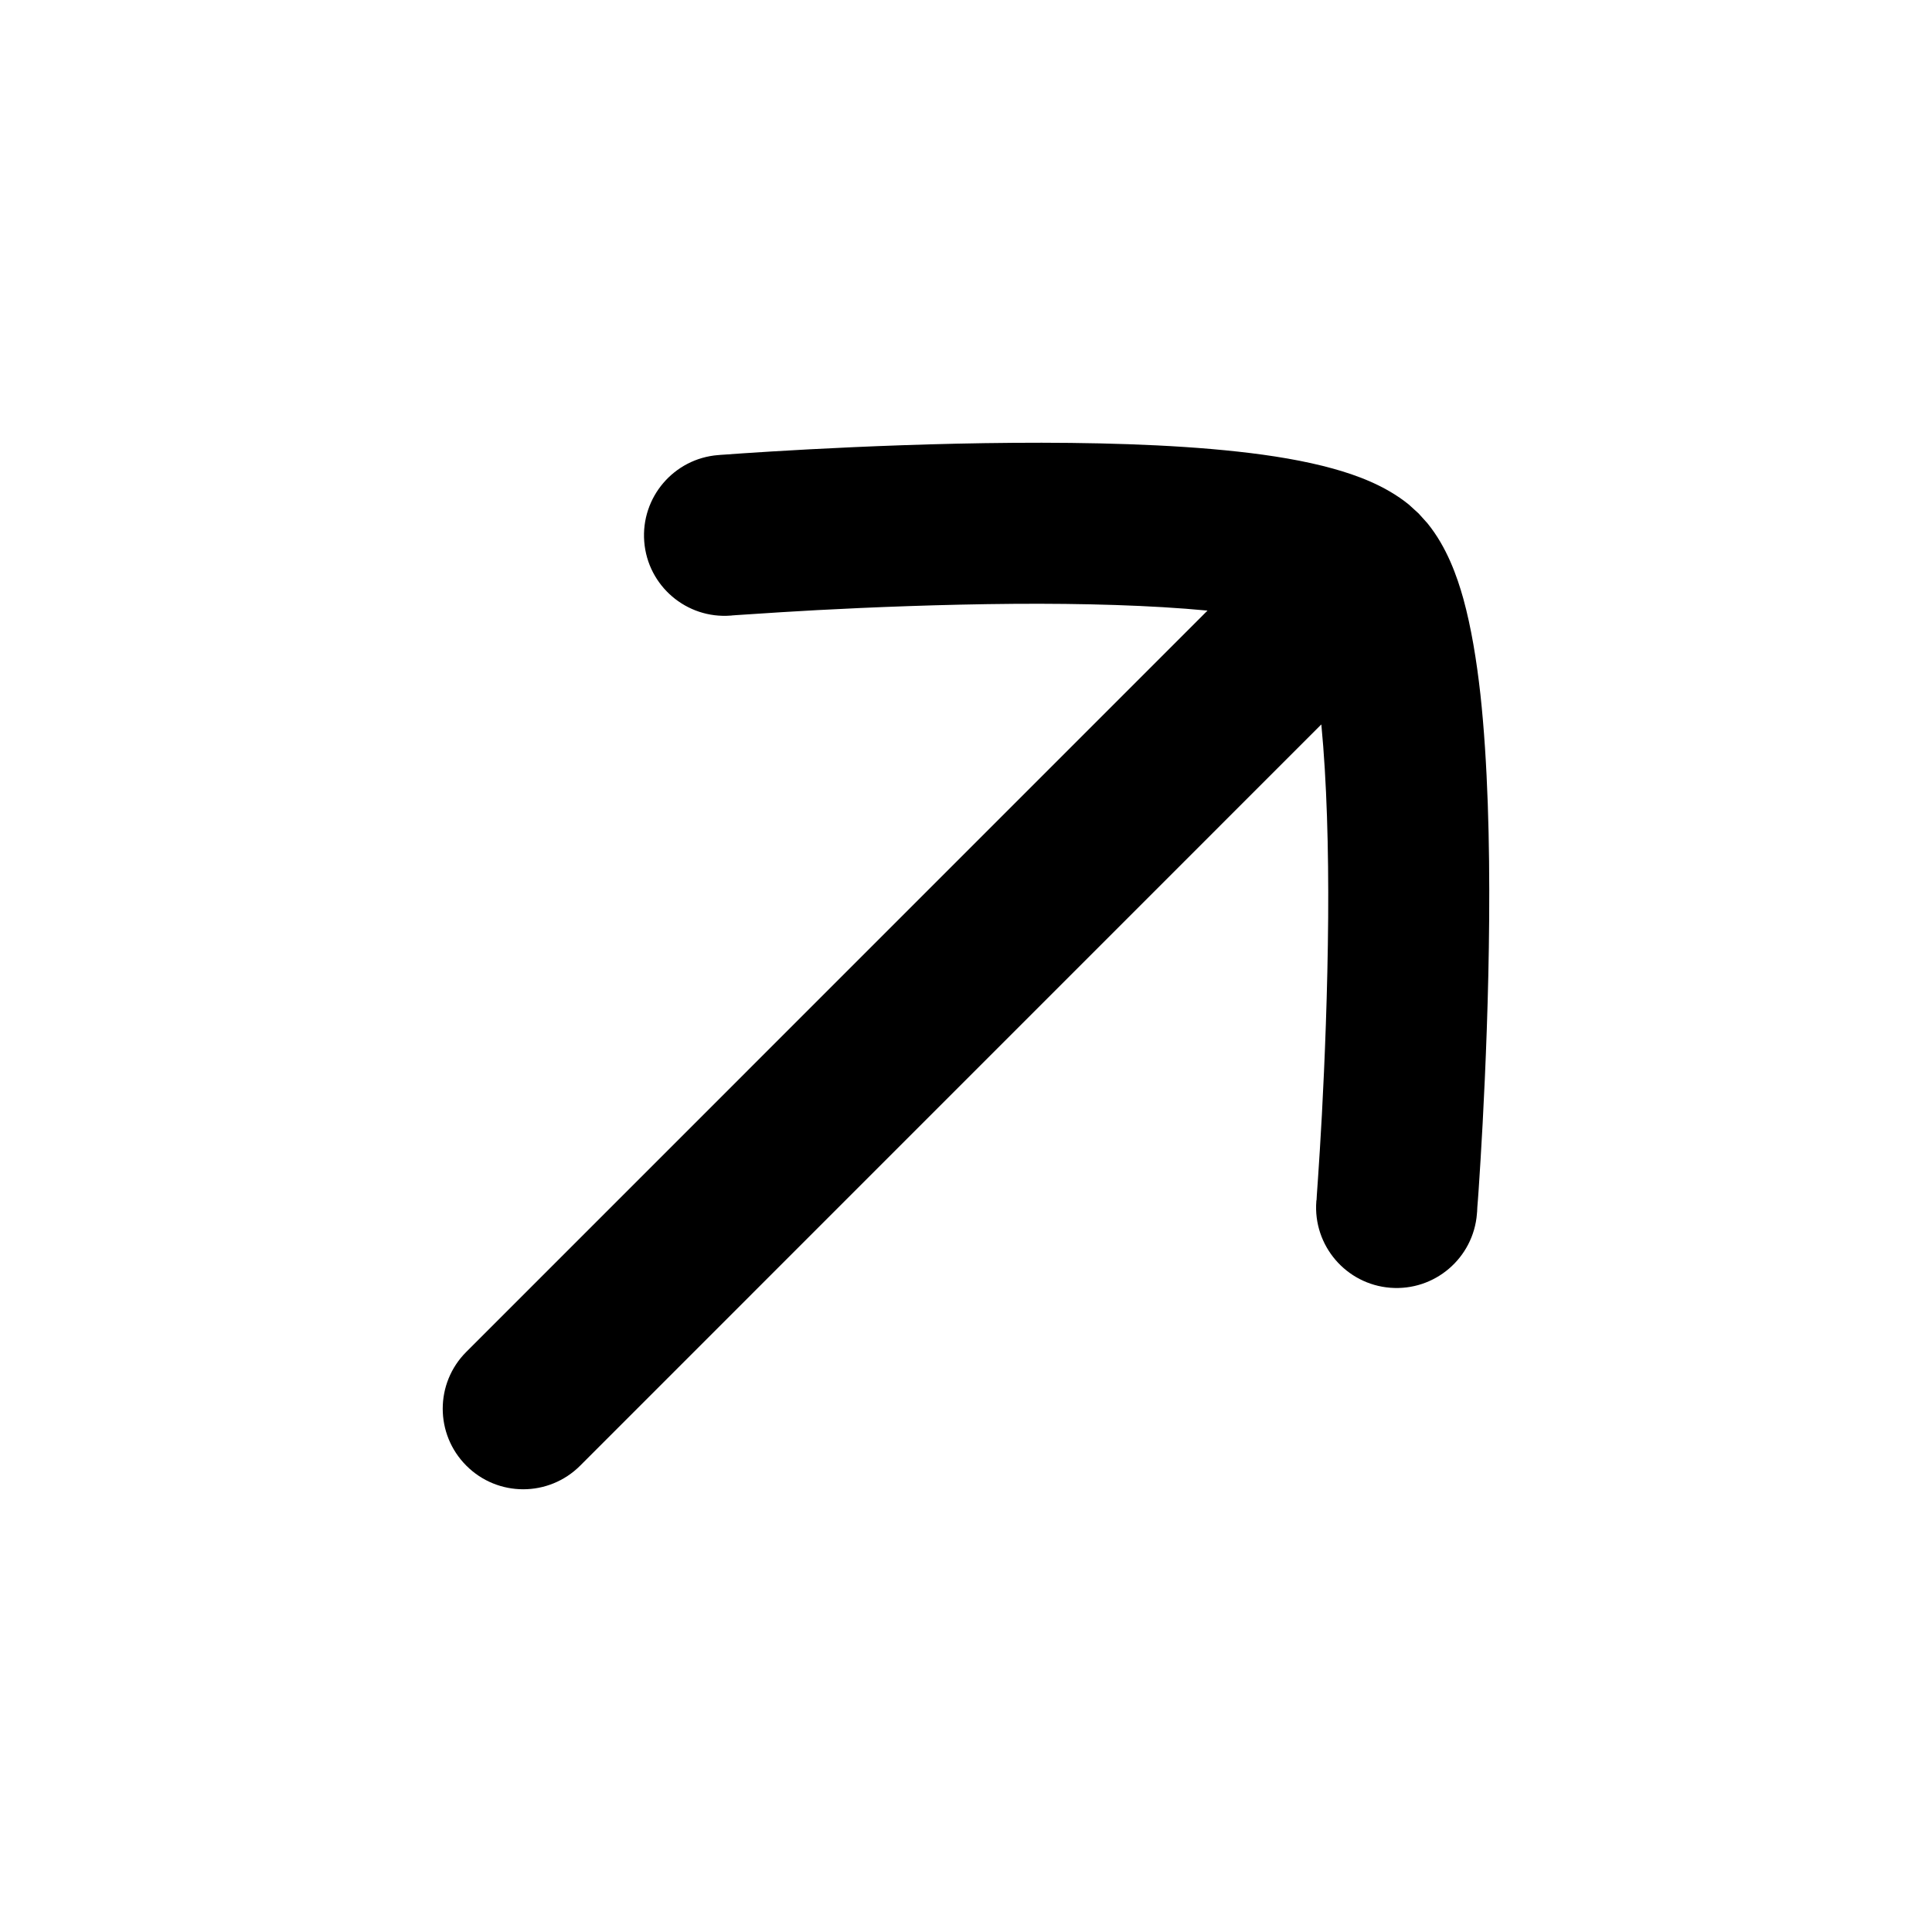
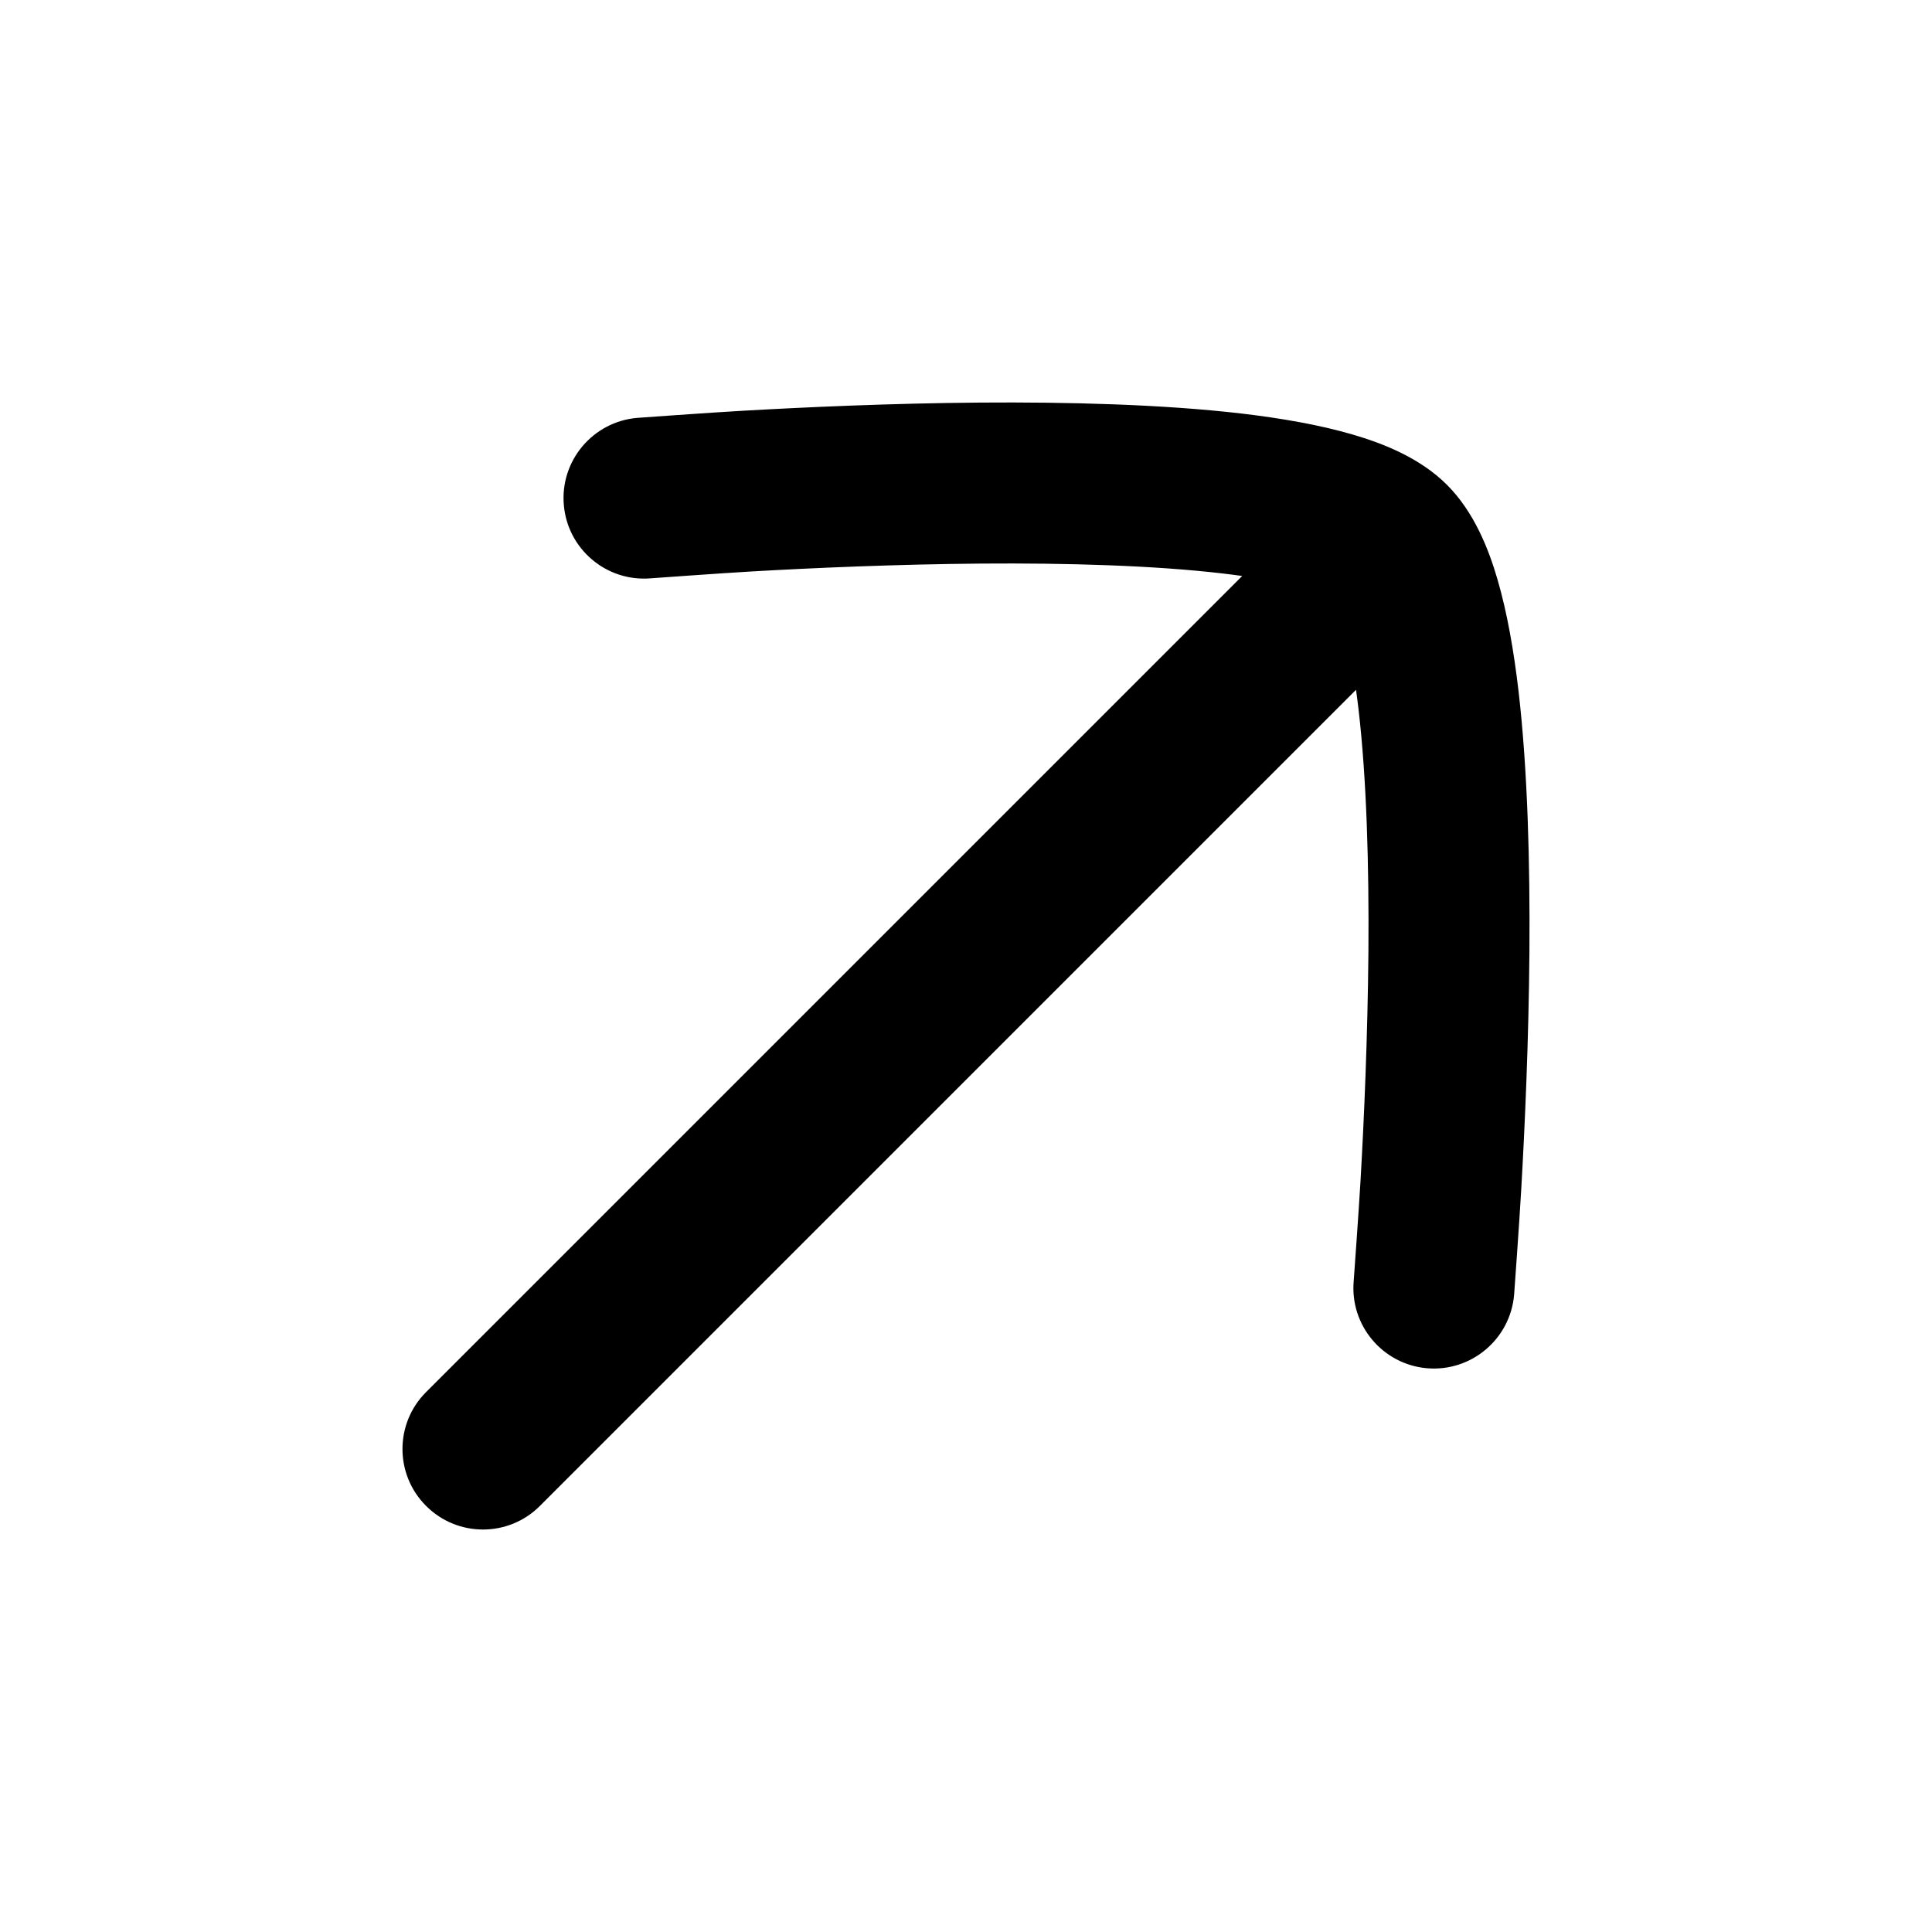
<svg xmlns="http://www.w3.org/2000/svg" width="24" height="24" viewBox="0 0 24 24" fill="none">
-   <path d="M12.584 5.501C13.527 5.494 14.531 5.517 15.376 5.61C15.797 5.656 16.207 5.723 16.562 5.822C16.842 5.9 17.204 6.027 17.5 6.267L17.622 6.378L17.732 6.5C17.973 6.796 18.1 7.158 18.178 7.437C18.276 7.793 18.343 8.203 18.39 8.624C18.482 9.469 18.506 10.473 18.499 11.416C18.492 12.365 18.454 13.279 18.418 13.954C18.4 14.292 18.382 14.572 18.369 14.768C18.363 14.865 18.356 14.942 18.352 14.995C18.351 15.021 18.35 15.042 18.349 15.056C18.348 15.062 18.347 15.068 18.347 15.071V15.078C18.303 15.629 17.822 16.04 17.271 15.997C16.721 15.954 16.309 15.472 16.352 14.922V14.918C16.353 14.915 16.354 14.91 16.355 14.904C16.355 14.892 16.357 14.873 16.358 14.848C16.362 14.799 16.367 14.726 16.373 14.633C16.386 14.445 16.403 14.175 16.421 13.848C16.456 13.191 16.492 12.309 16.499 11.401C16.505 10.551 16.482 9.702 16.414 8.999L7.207 18.207C6.816 18.598 6.183 18.598 5.793 18.207C5.402 17.816 5.402 17.183 5.793 16.793L15 7.585C14.297 7.518 13.448 7.495 12.599 7.501C11.691 7.508 10.809 7.544 10.152 7.579C9.825 7.597 9.555 7.614 9.367 7.627C9.274 7.633 9.201 7.638 9.151 7.641C9.127 7.643 9.108 7.644 9.096 7.645C9.09 7.646 9.085 7.647 9.082 7.647H9.078C8.528 7.69 8.046 7.279 8.003 6.728C7.96 6.178 8.371 5.696 8.922 5.653H8.929C8.932 5.653 8.938 5.652 8.944 5.651C8.958 5.65 8.979 5.649 9.005 5.647C9.058 5.644 9.135 5.637 9.232 5.631C9.428 5.618 9.708 5.6 10.046 5.582C10.721 5.546 11.635 5.508 12.584 5.501Z" fill="#000" />
+   <path d="M17.976 6.024C17.642 5.689 17.182 5.508 16.8 5.397C16.389 5.277 15.914 5.195 15.422 5.137C14.435 5.022 13.267 4.993 12.169 5.001C11.065 5.01 10.003 5.058 9.219 5.103C8.827 5.125 7.916 5.191 7.916 5.191C7.366 5.238 6.957 5.722 7.004 6.272C7.05 6.822 7.535 7.231 8.085 7.184C8.085 7.184 8.953 7.121 9.334 7.099C10.098 7.055 11.124 7.01 12.184 7.001C13.251 6.993 14.324 7.023 15.19 7.124C15.273 7.134 15.354 7.144 15.431 7.155L5.293 17.293C4.902 17.683 4.902 18.317 5.293 18.707C5.683 19.098 6.317 19.098 6.707 18.707L16.845 8.569C16.856 8.646 16.866 8.727 16.876 8.81C16.977 9.676 17.007 10.749 16.999 11.816C16.99 12.876 16.945 13.902 16.901 14.666C16.879 15.047 16.816 15.916 16.816 15.916C16.769 16.466 17.178 16.95 17.728 16.997C18.278 17.043 18.762 16.634 18.809 16.083C18.809 16.083 18.875 15.173 18.897 14.781C18.942 13.997 18.99 12.935 18.999 11.831C19.007 10.733 18.978 9.565 18.863 8.578C18.805 8.086 18.723 7.611 18.603 7.2C18.492 6.818 18.311 6.359 17.976 6.024Z" fill="#000" fill-rule="evenodd" clip-rule="evenodd" />
</svg>
